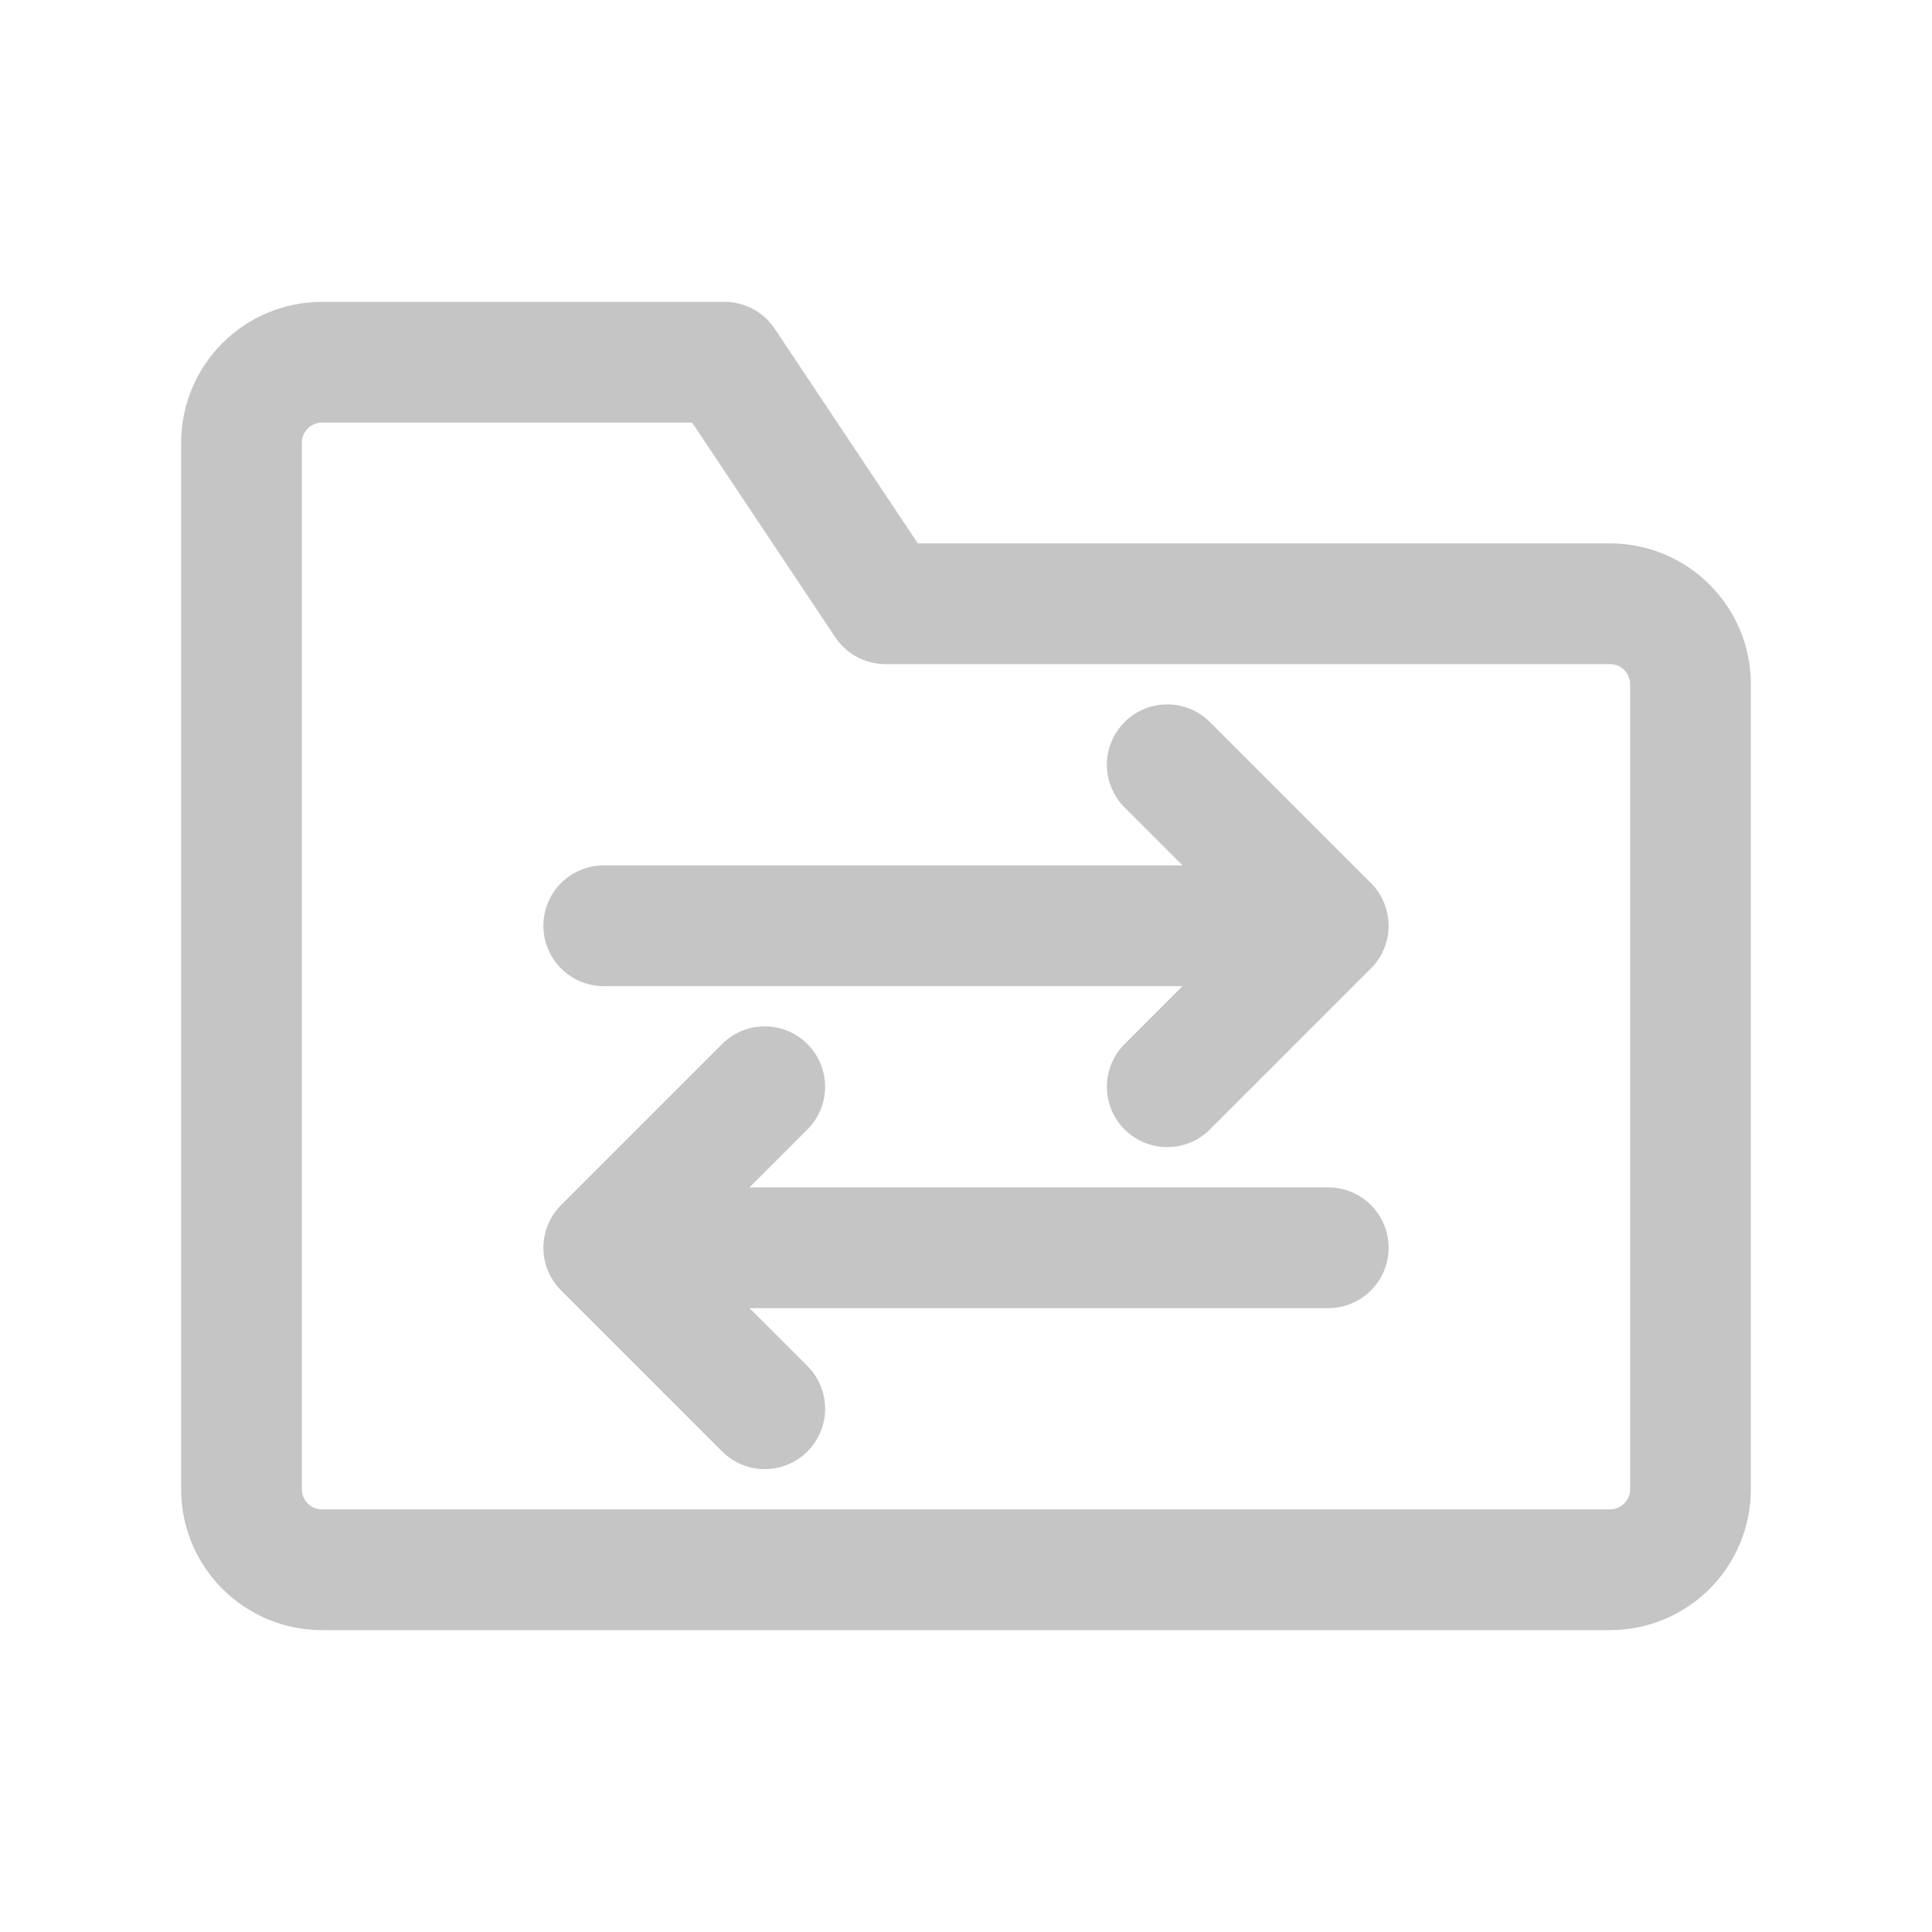
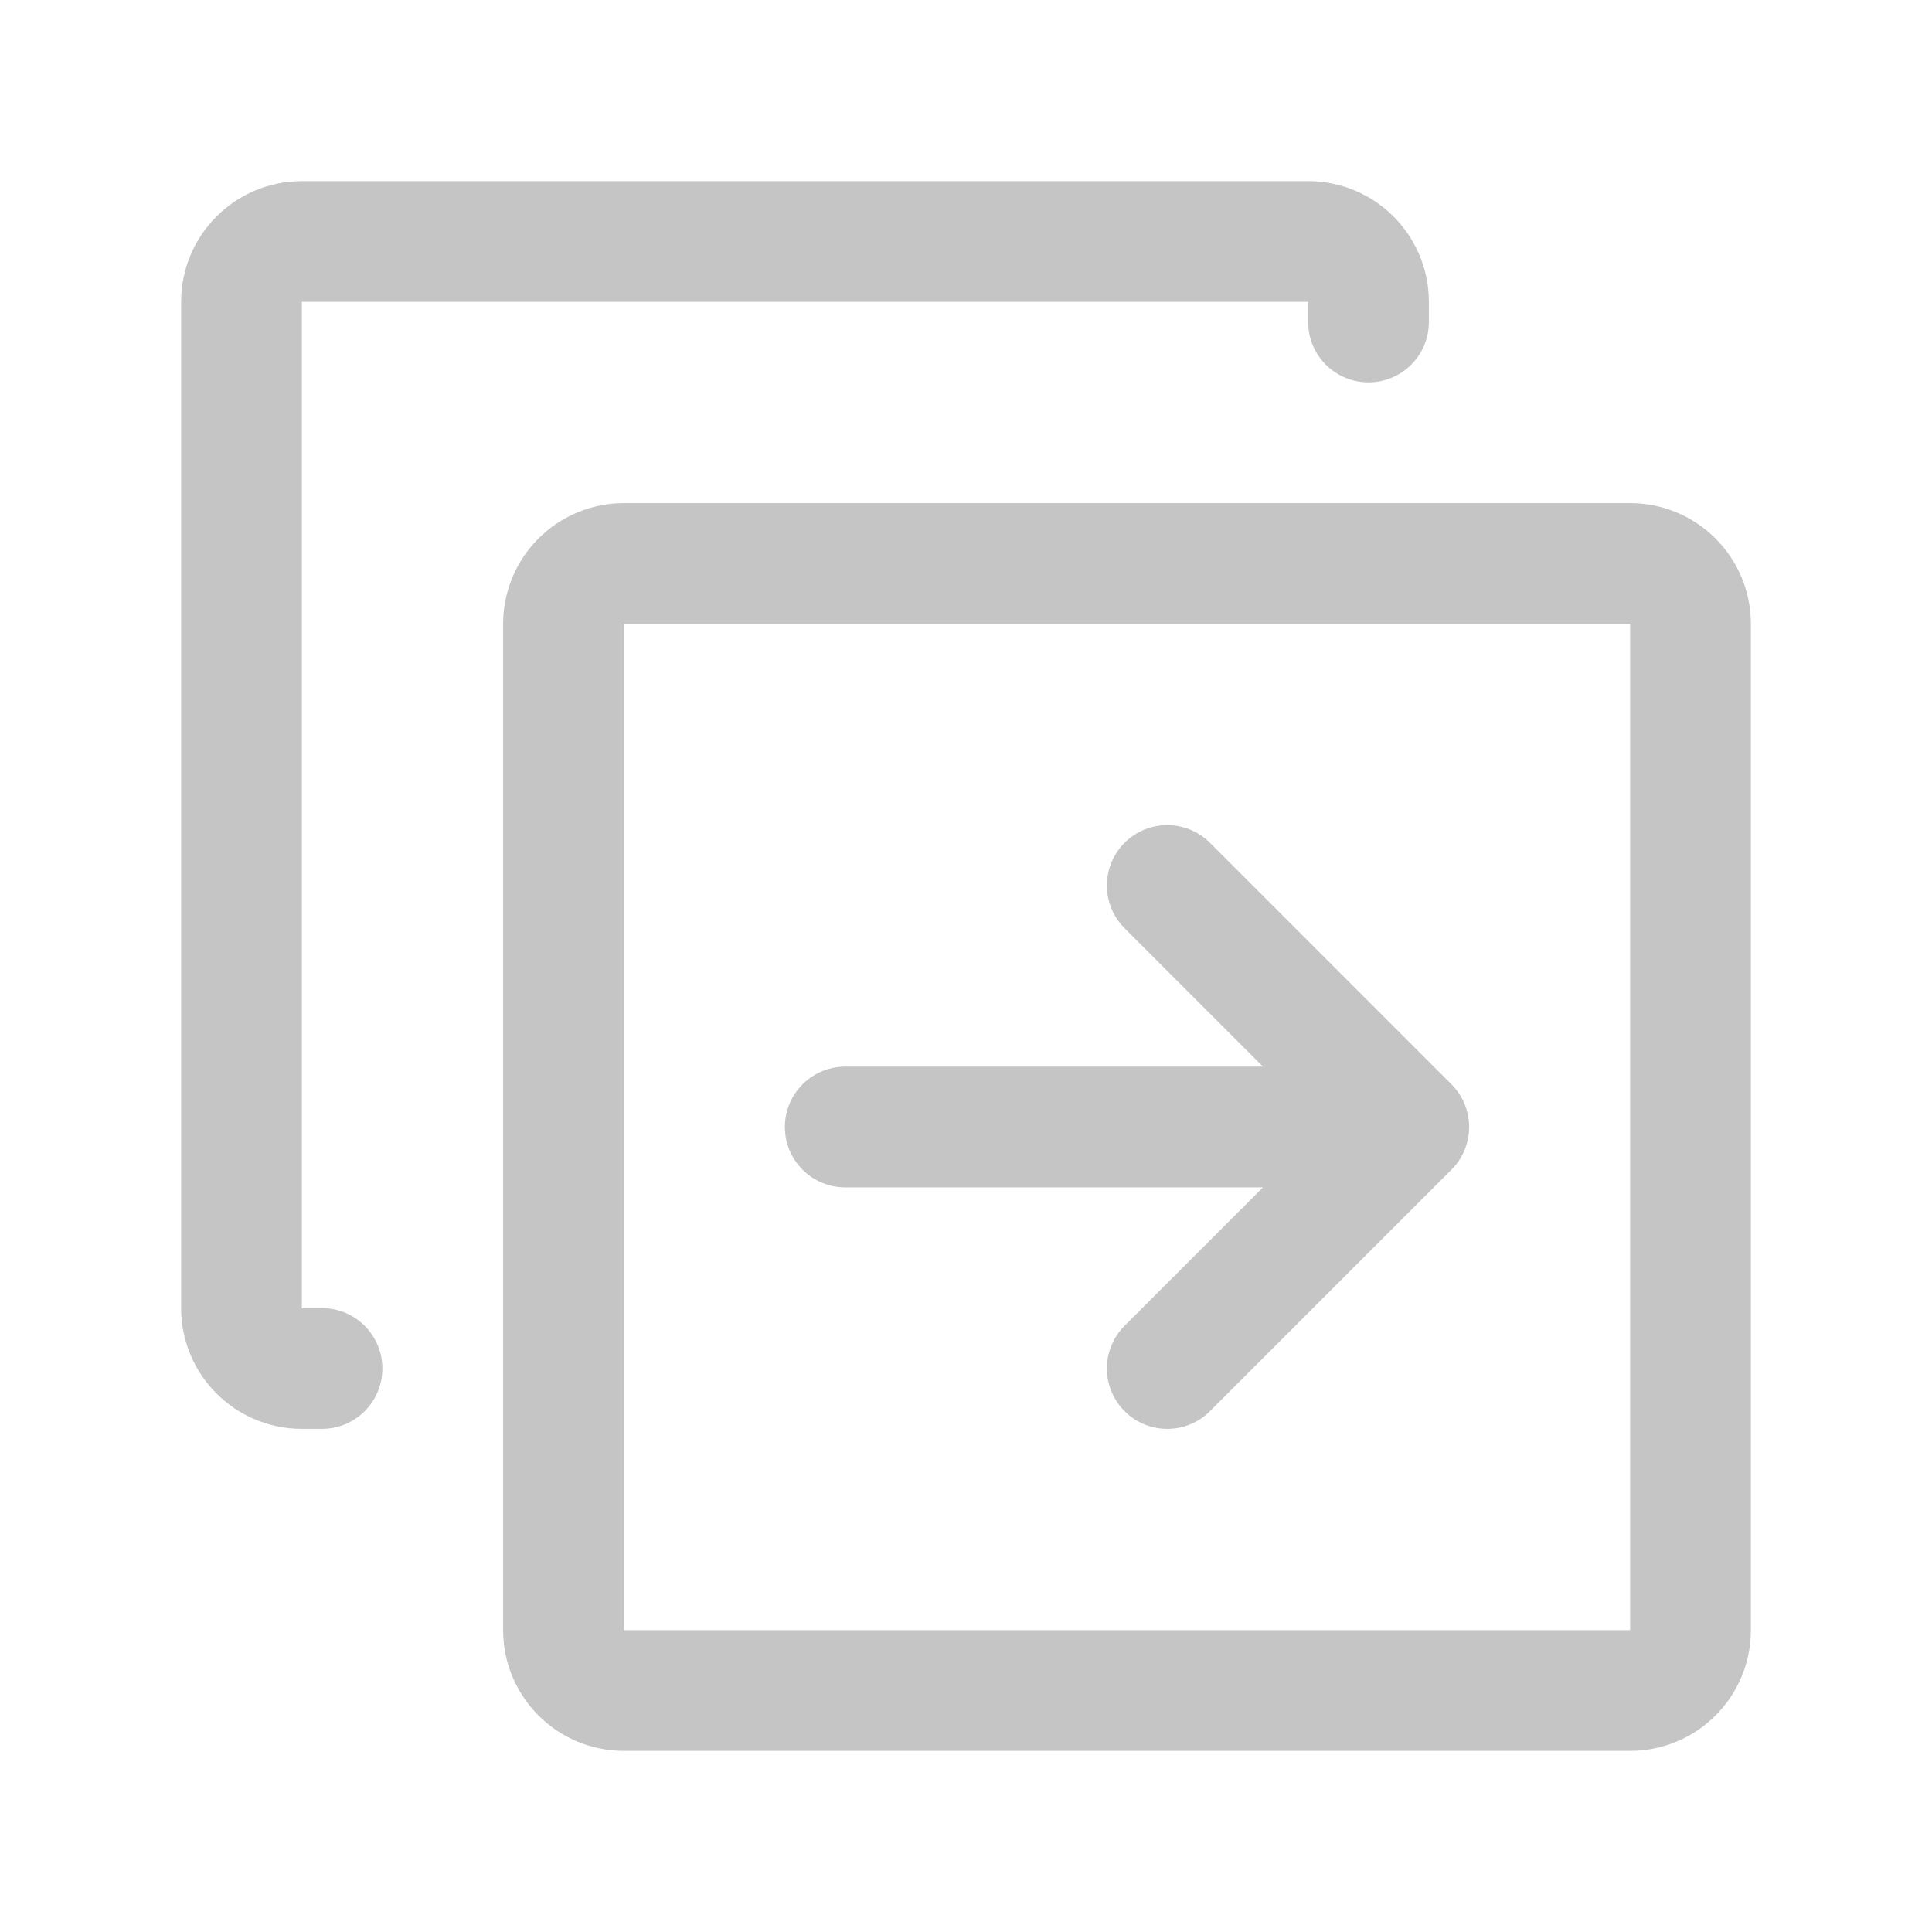
<svg xmlns="http://www.w3.org/2000/svg" width="24" height="24" viewBox="0 0 24 24" fill="none" stroke="#C5C5C5" stroke-width="1.5" stroke-linecap="round" stroke-linejoin="round">
-   <path d="M3 18.5V5.5a1 1 0 0 1 1-1h5l2 3h9a1 1 0 0 1 1 1v10a1 1 0 0 1-1 1H4a1 1 0 0 1-1-1Z" />
-   <path d="M7.5 11.5h9m-2-2 2 2-2 2M16.5 15.5h-9m2-2-2 2 2 2" />
+   <path d="M17 4V3.75A.75.75 0 0 0 16.25 3H3.75a.75.75 0 0 0-.75.75v12.5a.75.75 0 0 0 .75.75H4" />
+   <rect x="7" y="7" width="14" height="14" rx=".75" />
+   <path d="M10.5 14h7m-3-3 3 3-3 3" />
</svg>
